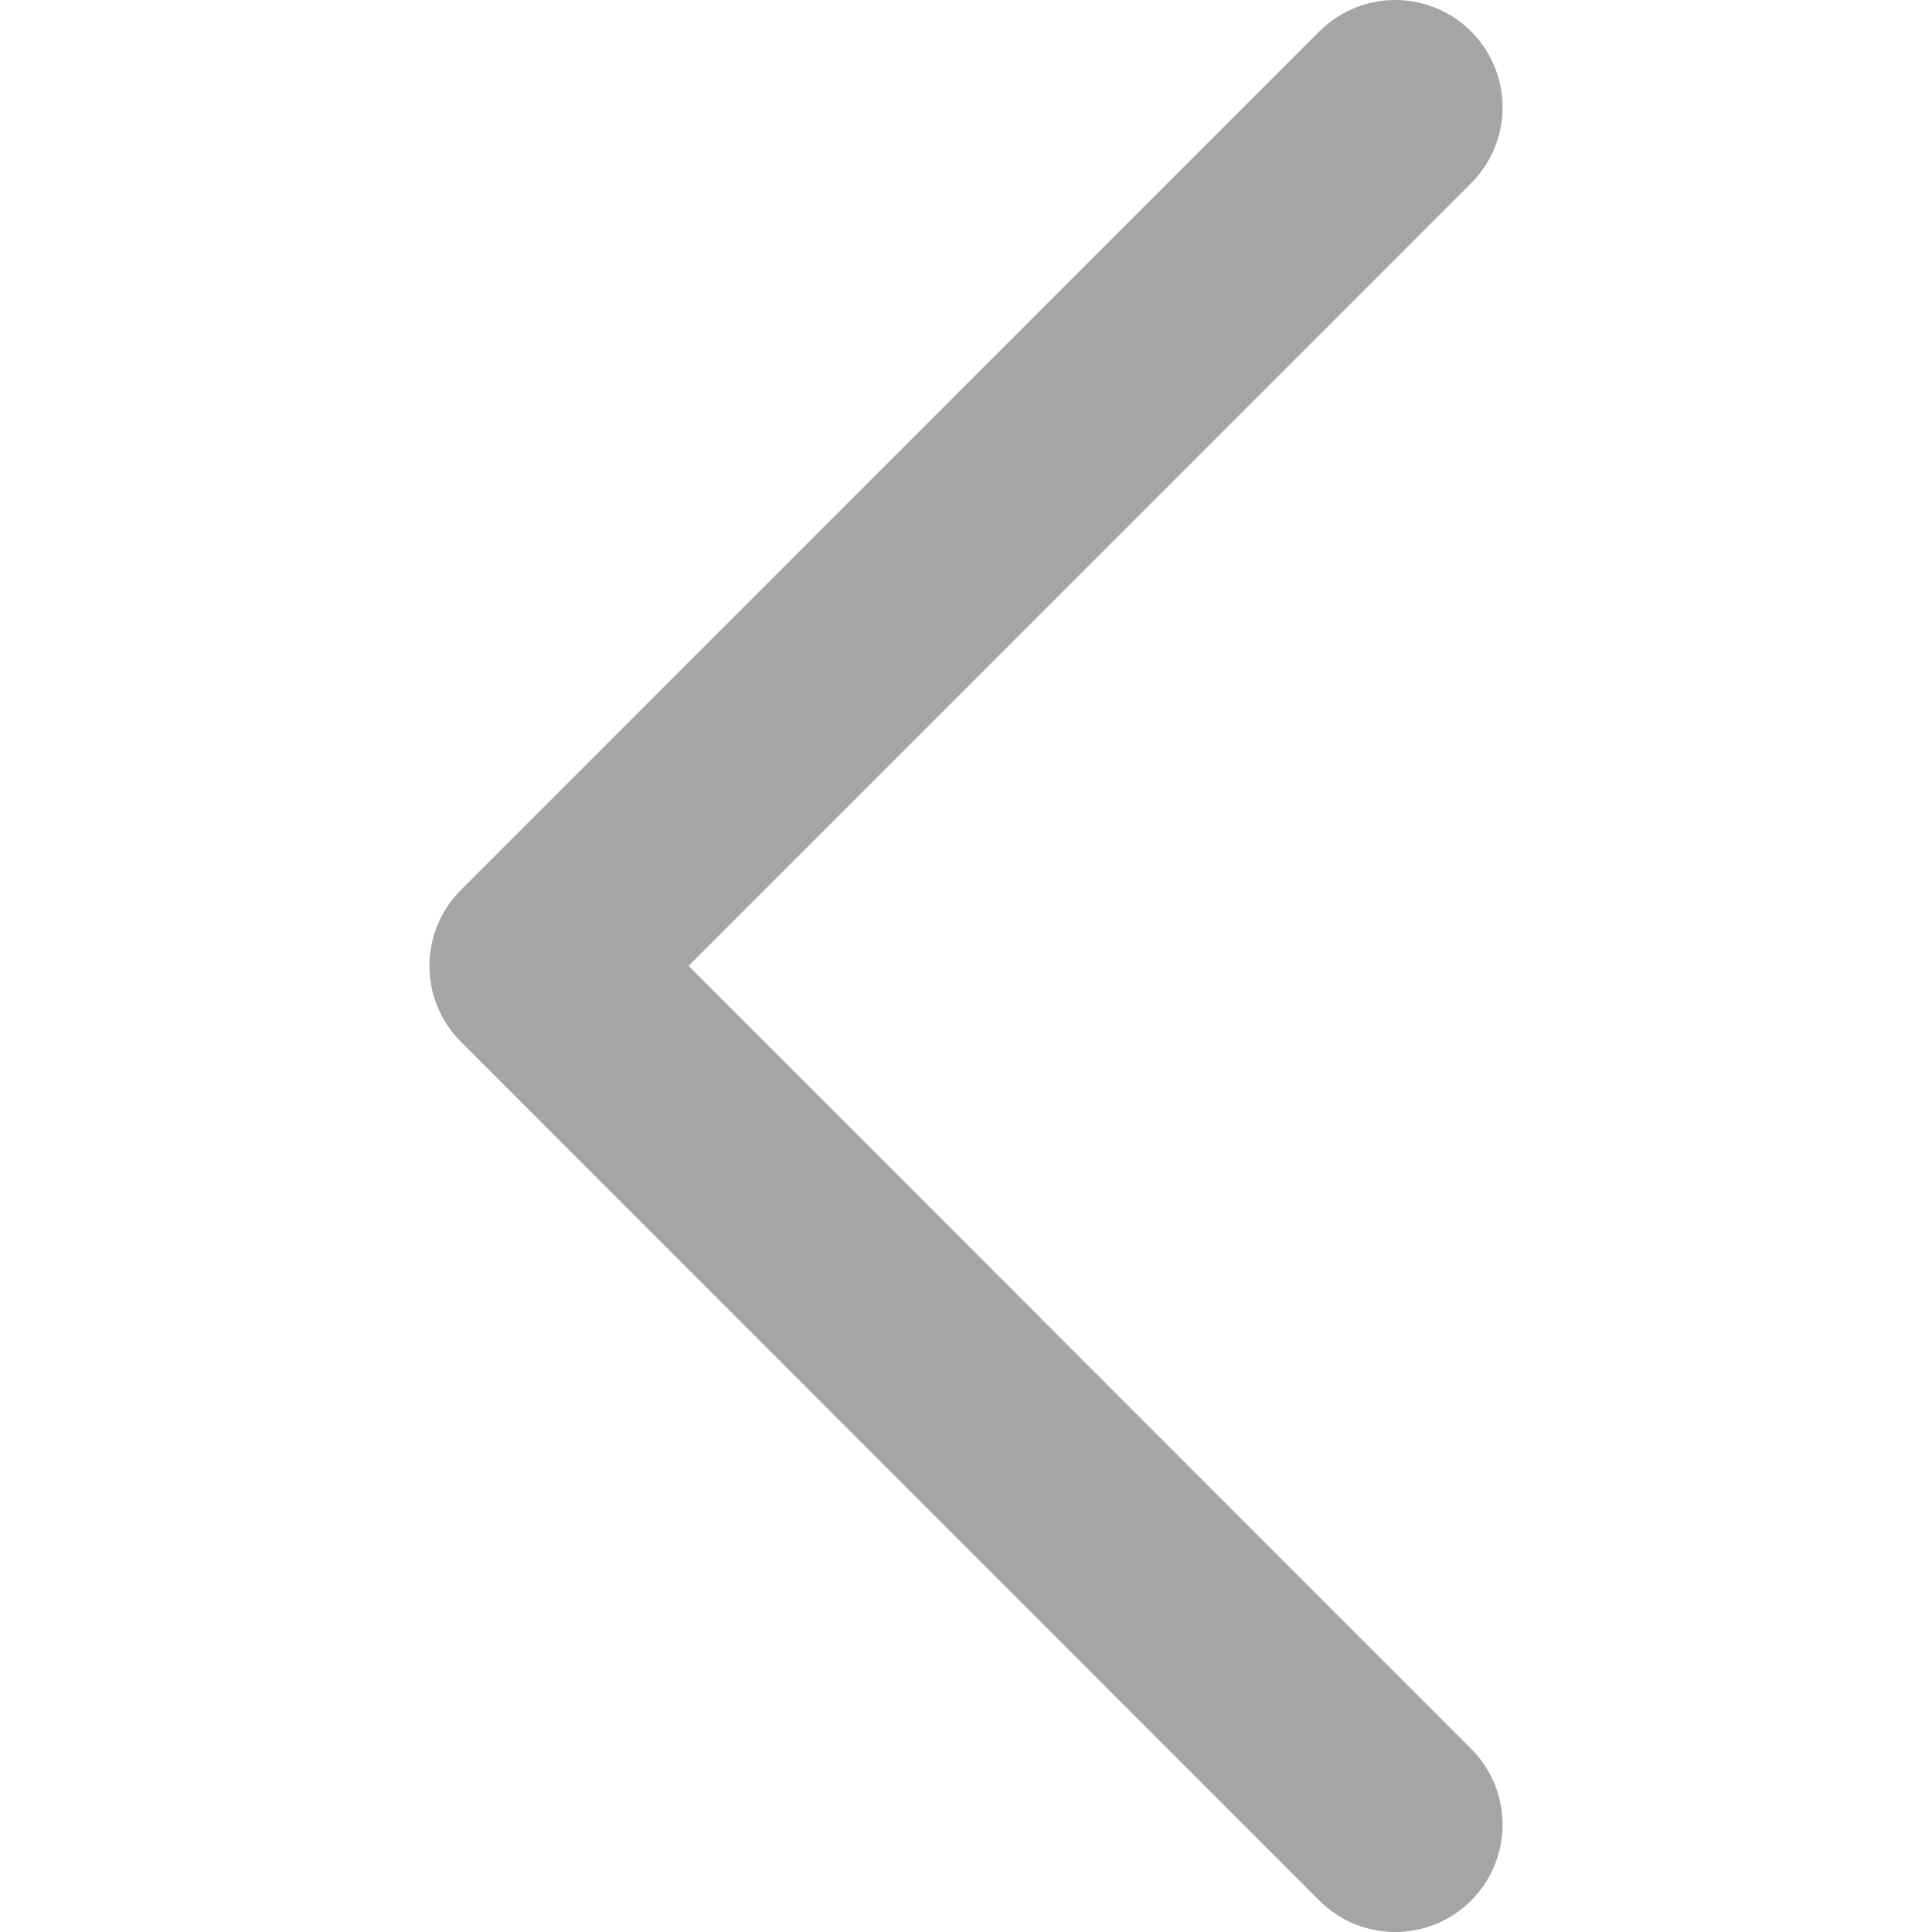
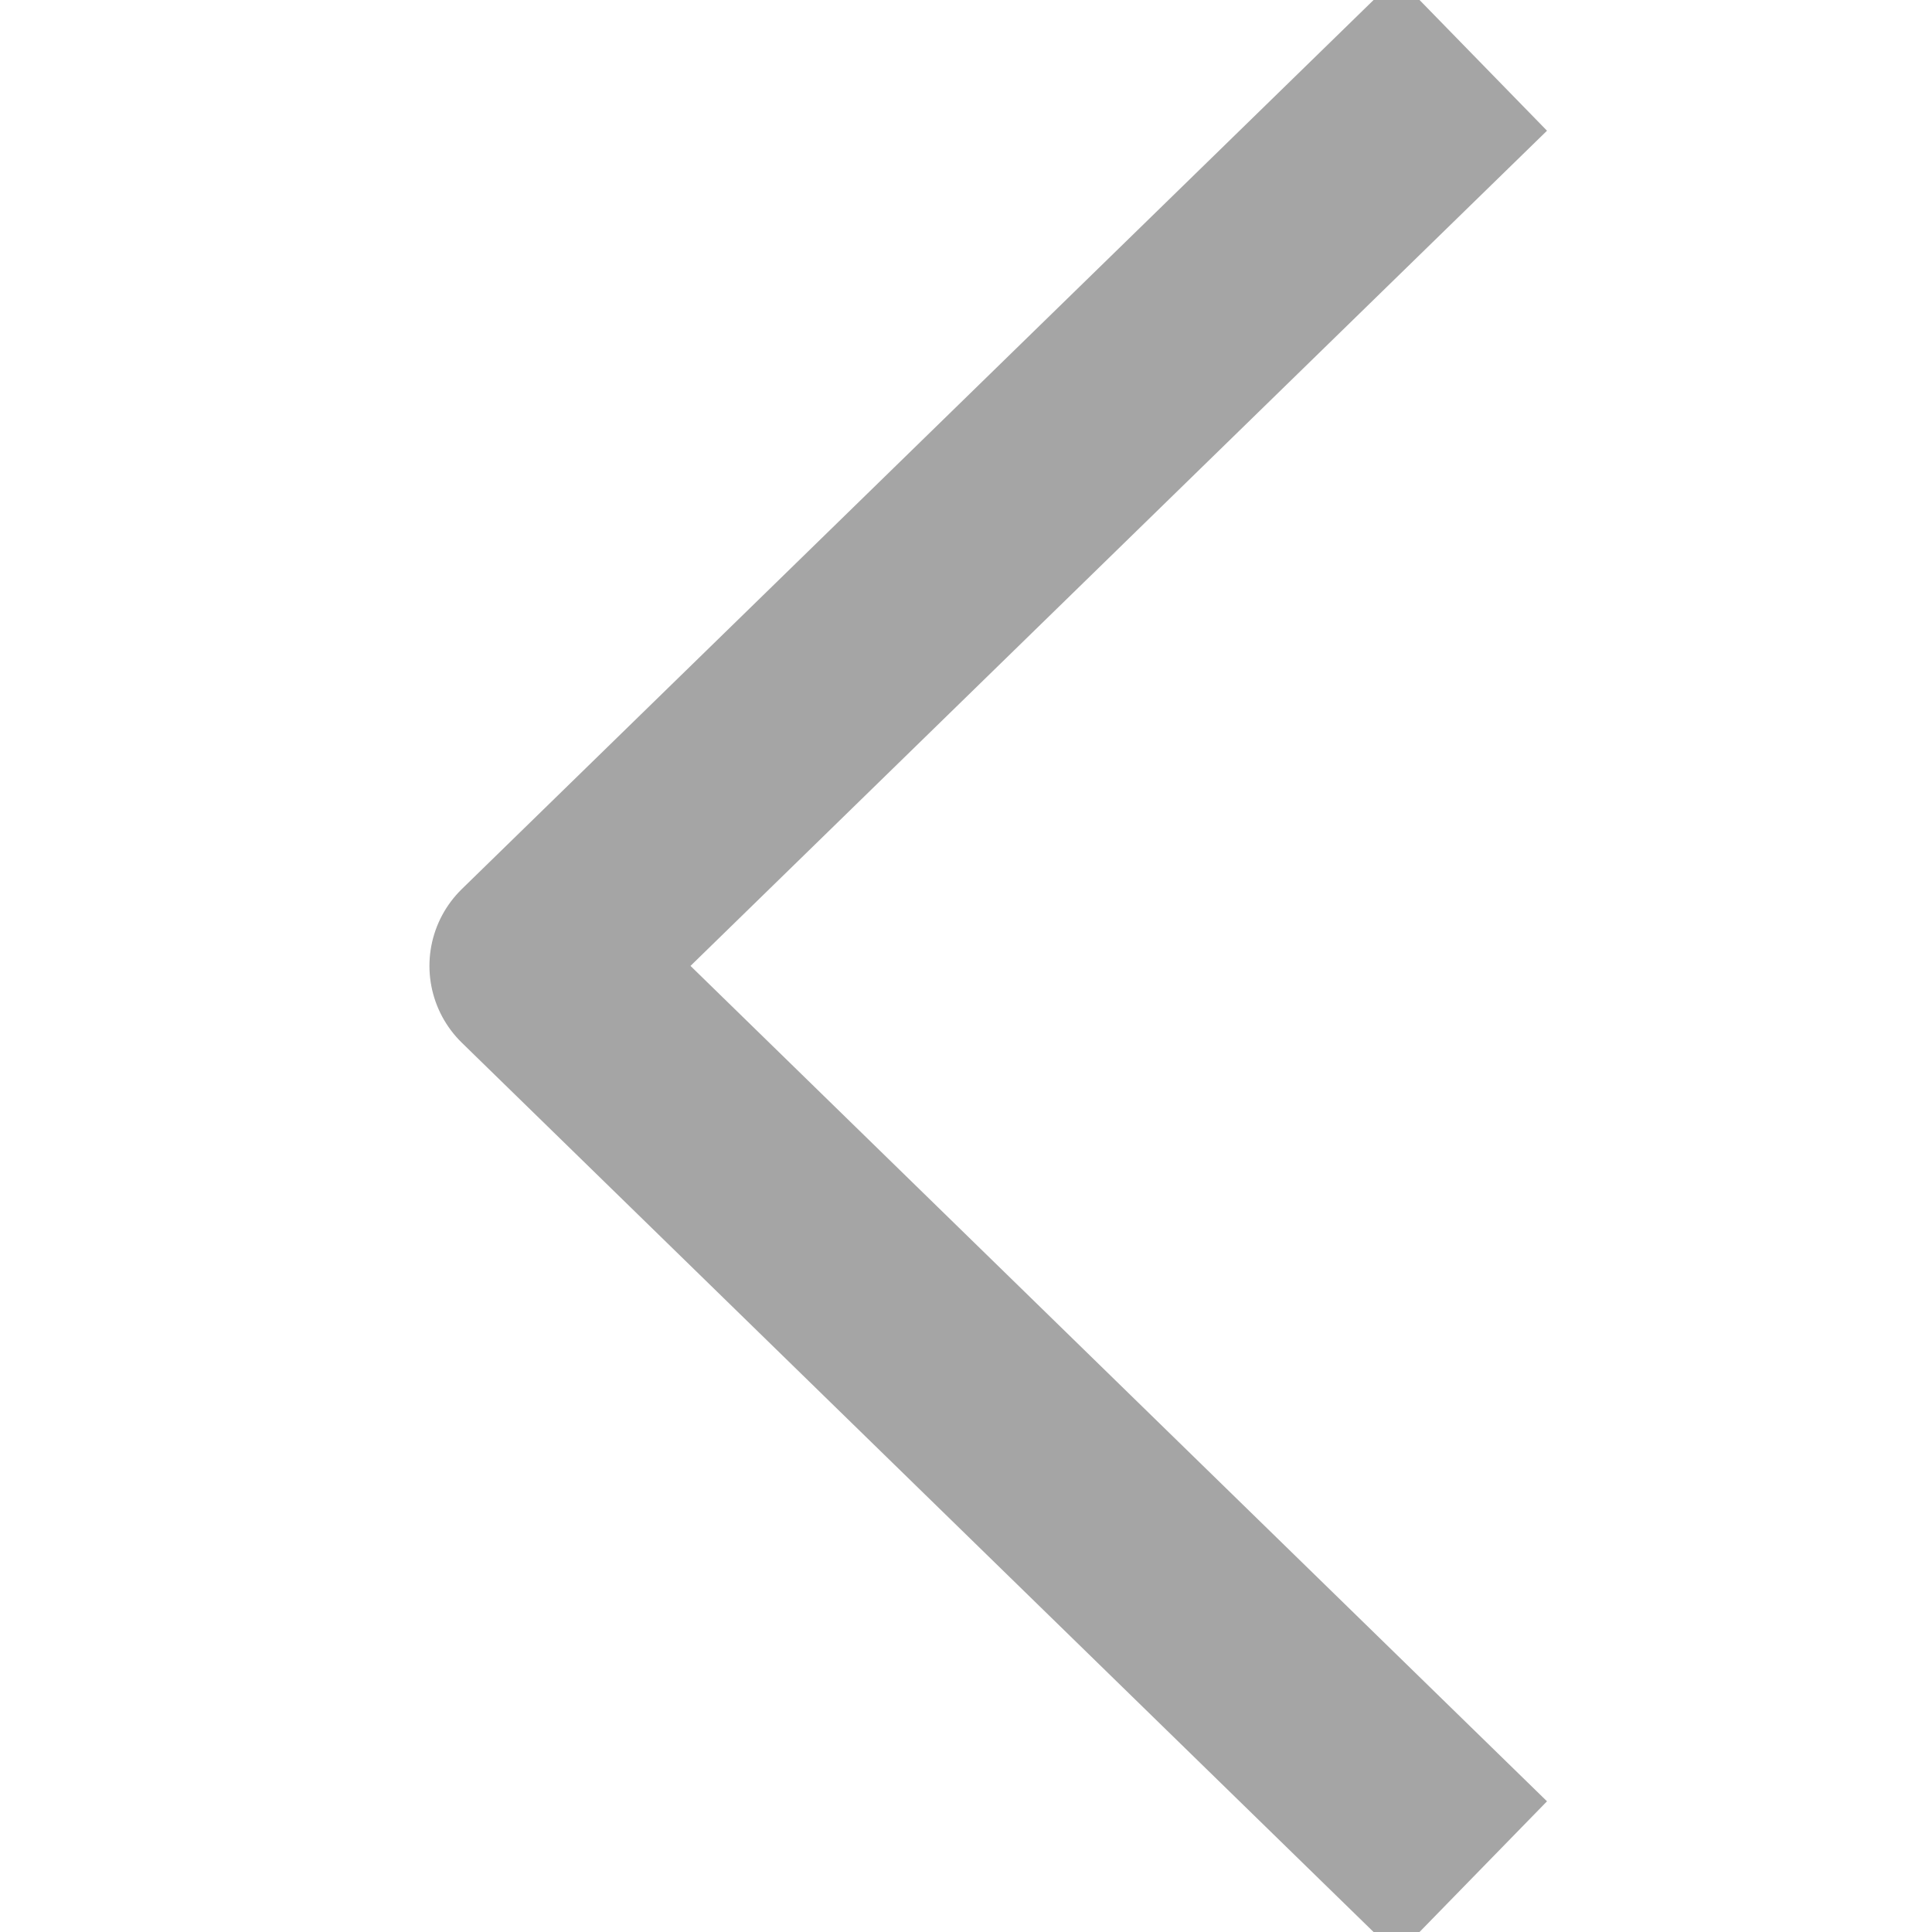
<svg xmlns="http://www.w3.org/2000/svg" version="1.1" id="Layer_1" x="0px" y="0px" width="18px" height="18px" viewBox="0 0 18 18" enable-background="new 0 0 18 18" xml:space="preserve">
-   <polyline fill="none" stroke="#A5A5A5" stroke-width="2" stroke-linecap="round" stroke-linejoin="round" points="12.999,17   5.001,8.999 12.999,1 " />
+   <polyline fill="none" stroke="#A5A5A5" stroke-width="2" stroke-linecap="square" stroke-linejoin="round" points="12.999,16.8   5.001,8.999 12.999,1.2 " />
</svg>
